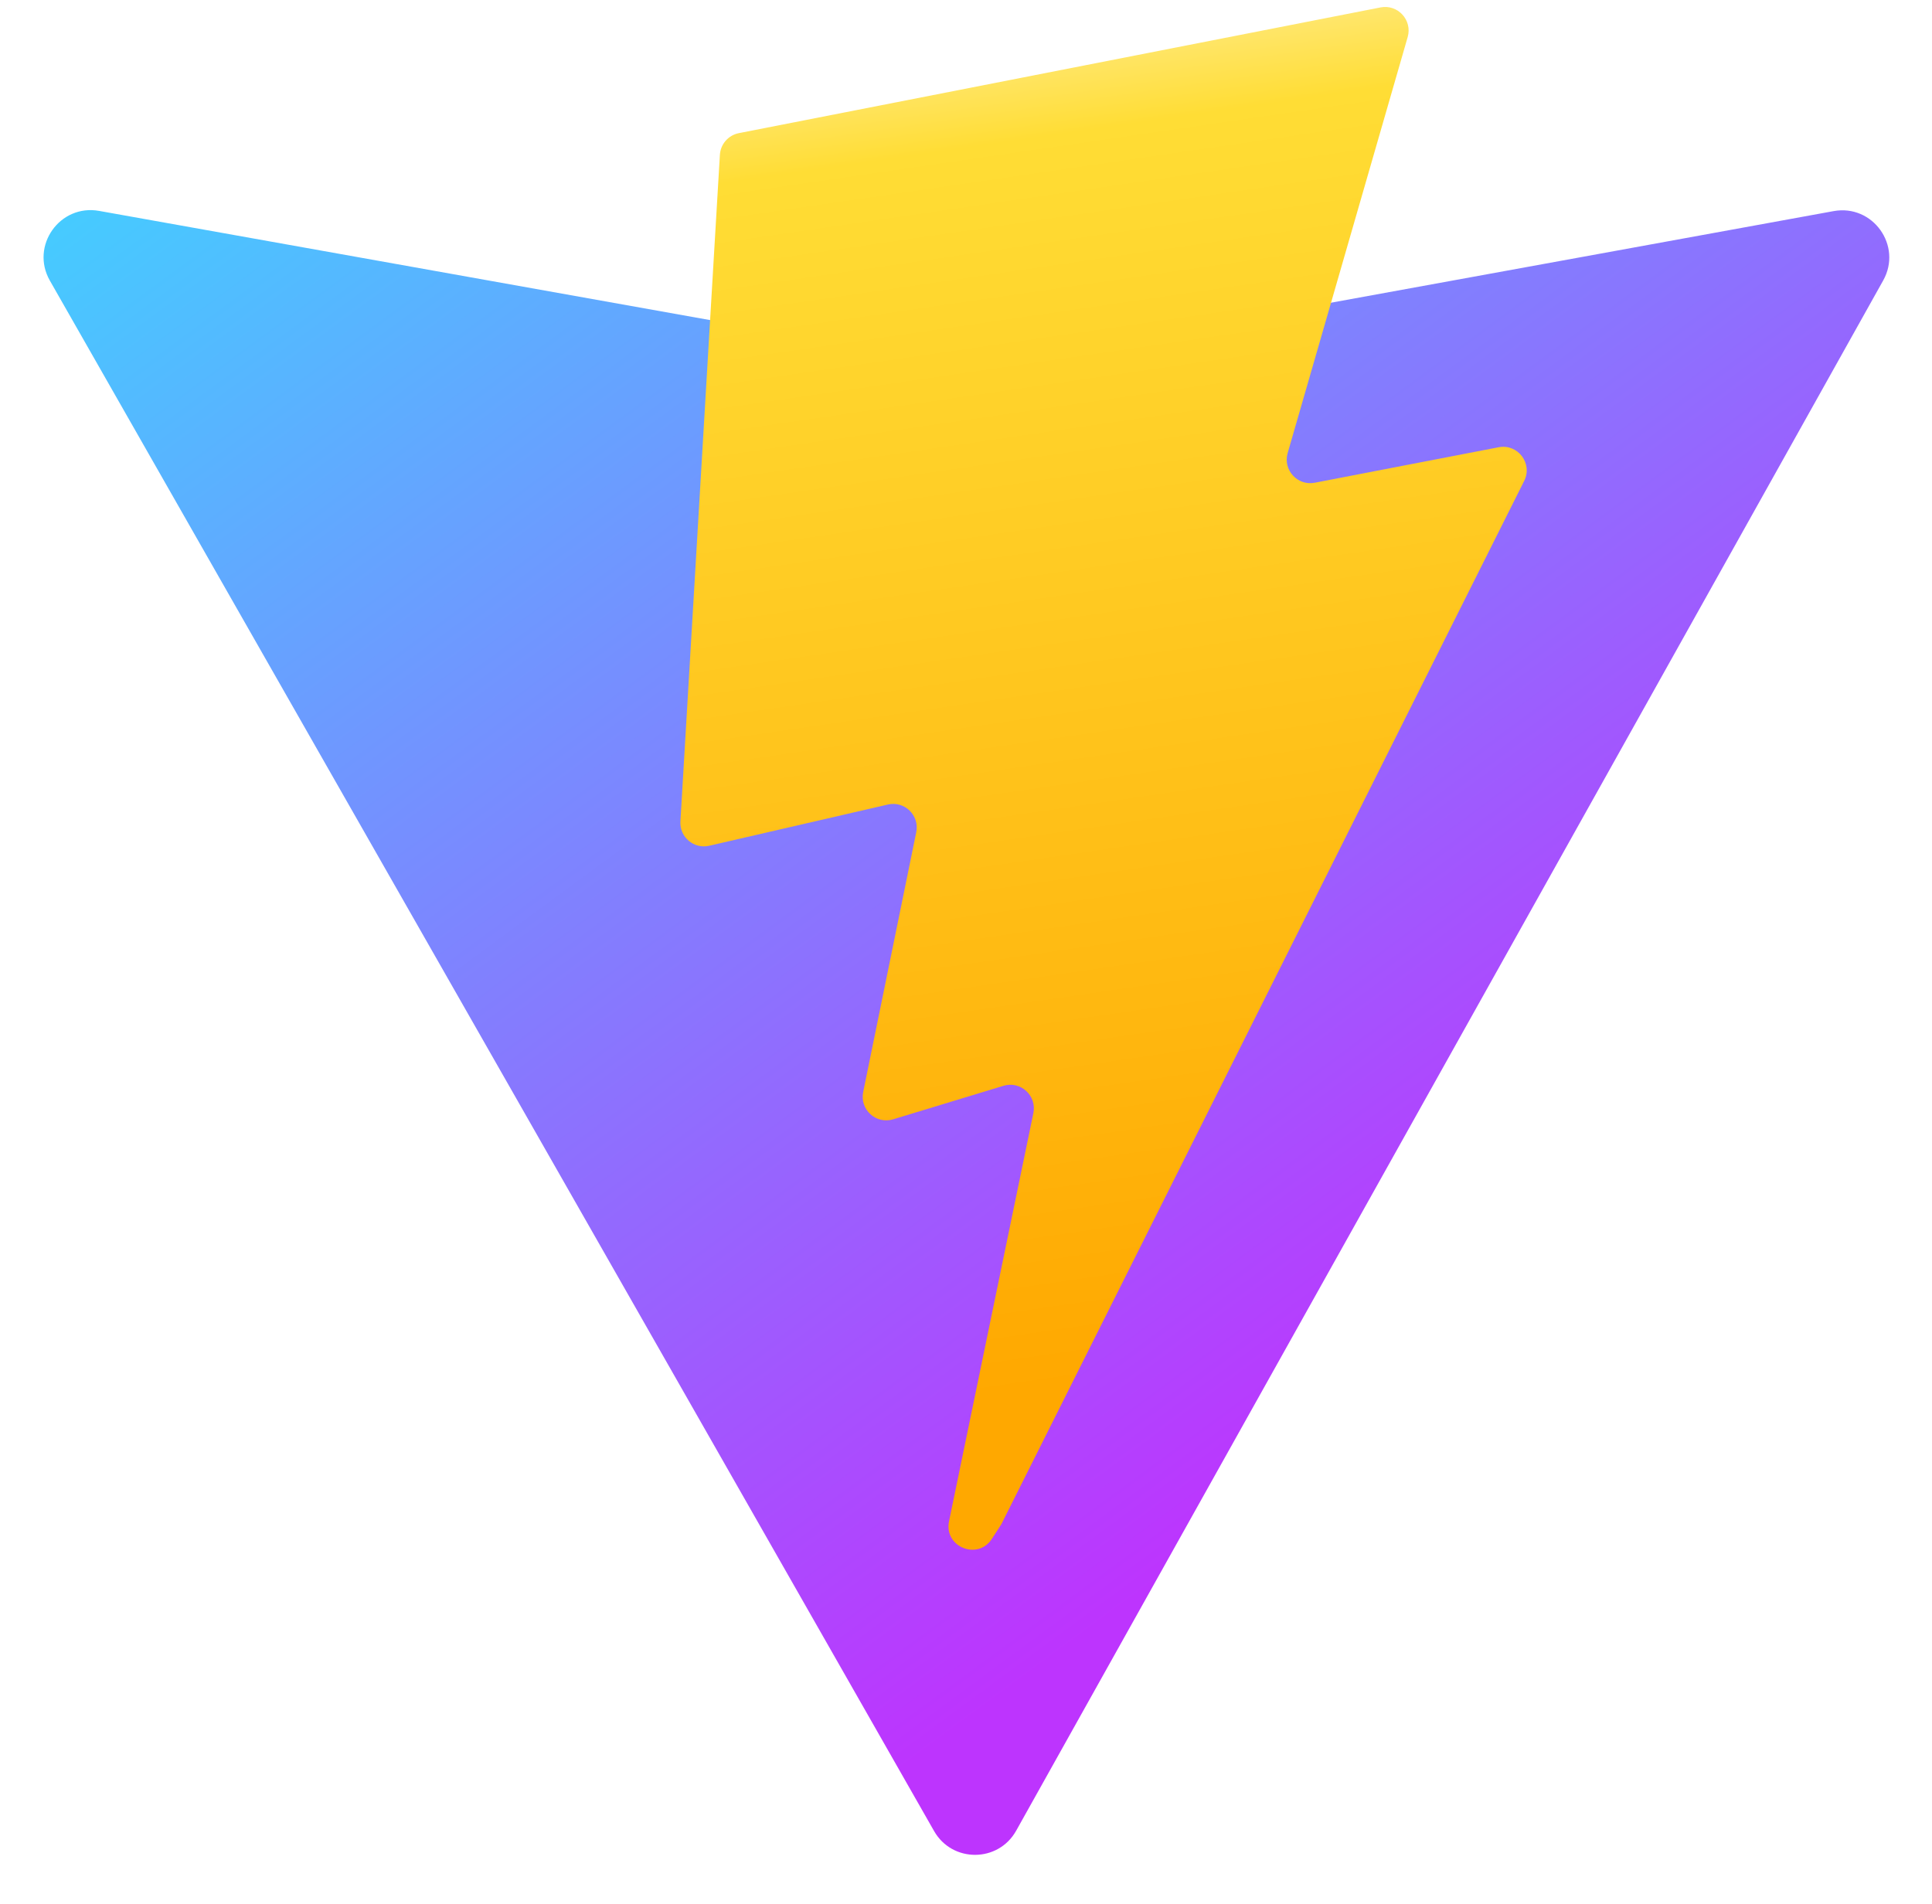
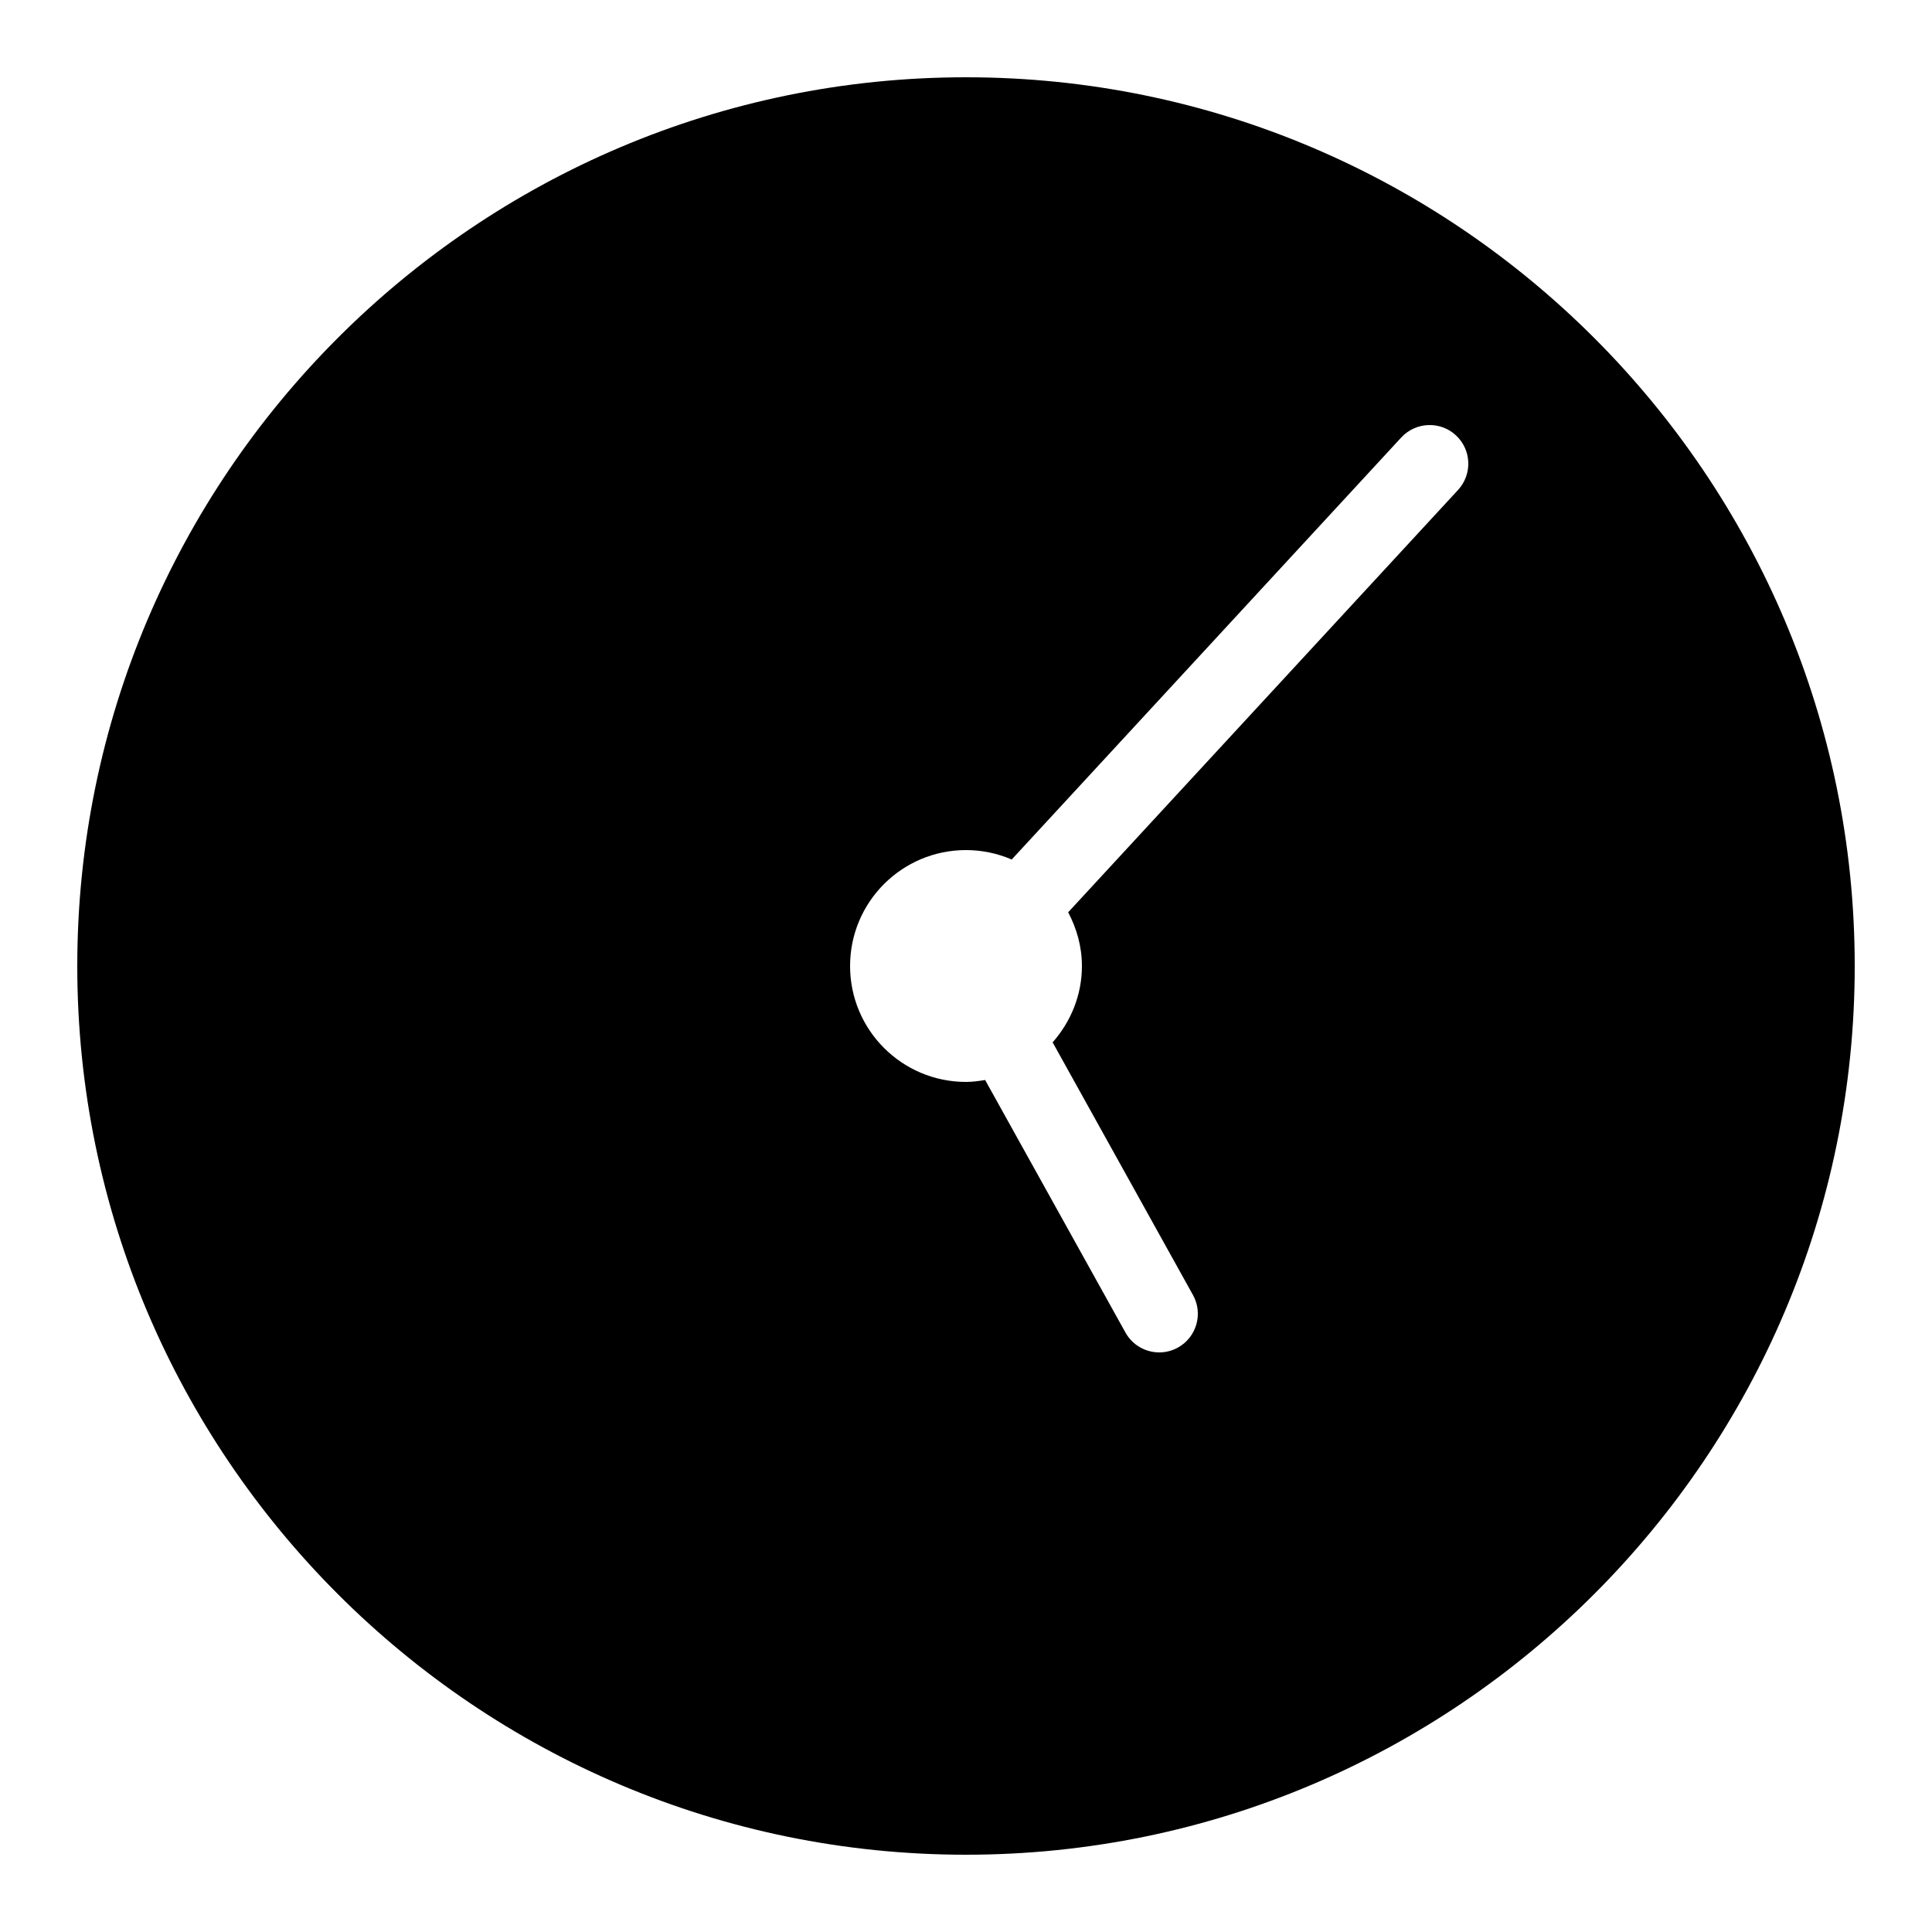
- <svg xmlns="http://www.w3.org/2000/svg" width="410" height="404" viewBox="0 0 410 404" fill="none">
-   <path d="M399.641 59.525L215.643 388.545C211.844 395.338 202.084 395.378 198.228 388.618L10.582 59.556C6.381 52.19 12.68 43.267 21.028 44.759L205.223 77.682C206.398 77.892 207.601 77.89 208.776 77.676L389.119 44.806C397.439 43.289 403.768 52.143 399.641 59.525Z" fill="url(#paint0_linear)" />
-   <path d="M292.965 1.574L156.801 28.255C154.563 28.694 152.906 30.59 152.771 32.866L144.395 174.33C144.198 177.662 147.258 180.248 150.51 179.498L188.42 170.749C191.967 169.931 195.172 173.055 194.443 176.622L183.18 231.775C182.422 235.487 185.907 238.661 189.532 237.56L212.947 230.446C216.577 229.344 220.065 232.527 219.297 236.242L201.398 322.875C200.278 328.294 207.486 331.249 210.492 326.603L212.5 323.5L323.454 102.072C325.312 98.365 322.108 94.137 318.036 94.923L279.014 102.454C275.347 103.161 272.227 99.746 273.262 96.158L298.731 7.867C299.767 4.273 296.636 0.855 292.965 1.574Z" fill="url(#paint1_linear)" />
-   <defs>
-     <linearGradient id="paint0_linear" x1="6" y1="33" x2="235" y2="344" gradientUnits="userSpaceOnUse">
-       <stop stop-color="#41D1FF" />
-       <stop offset="1" stop-color="#BD34FE" />
-     </linearGradient>
-     <linearGradient id="paint1_linear" x1="194.651" y1="8.818" x2="236.076" y2="292.989" gradientUnits="userSpaceOnUse">
-       <stop stop-color="#FFEA83" />
-       <stop offset="0.083" stop-color="#FFDD35" />
-       <stop offset="1" stop-color="#FFA800" />
-     </linearGradient>
-   </defs>
+ <svg xmlns="http://www.w3.org/2000/svg" fill="#000000" viewBox="0 0 50 50" width="500px" height="500px">
+   <path d="M25,2C12.318,2,2,12.317,2,25s10.318,23,23,23s23-10.317,23-23S37.682,2,25,2z M37.735,12.679L27.644,23.61 C27.864,24.027,28,24.496,28,25c0,0.76-0.292,1.447-0.758,1.976l3.632,6.539c0.269,0.482,0.094,1.091-0.388,1.359 C30.332,34.96,30.165,35,30.001,35c-0.352,0-0.692-0.186-0.875-0.515l-3.631-6.535C25.333,27.977,25.17,28,25,28 c-1.657,0-3-1.343-3-3s1.343-3,3-3c0.42,0,0.82,0.088,1.183,0.244l10.082-10.923c0.375-0.404,1.007-0.431,1.413-0.056 C38.084,11.64,38.109,12.272,37.735,12.679z" />
</svg>
